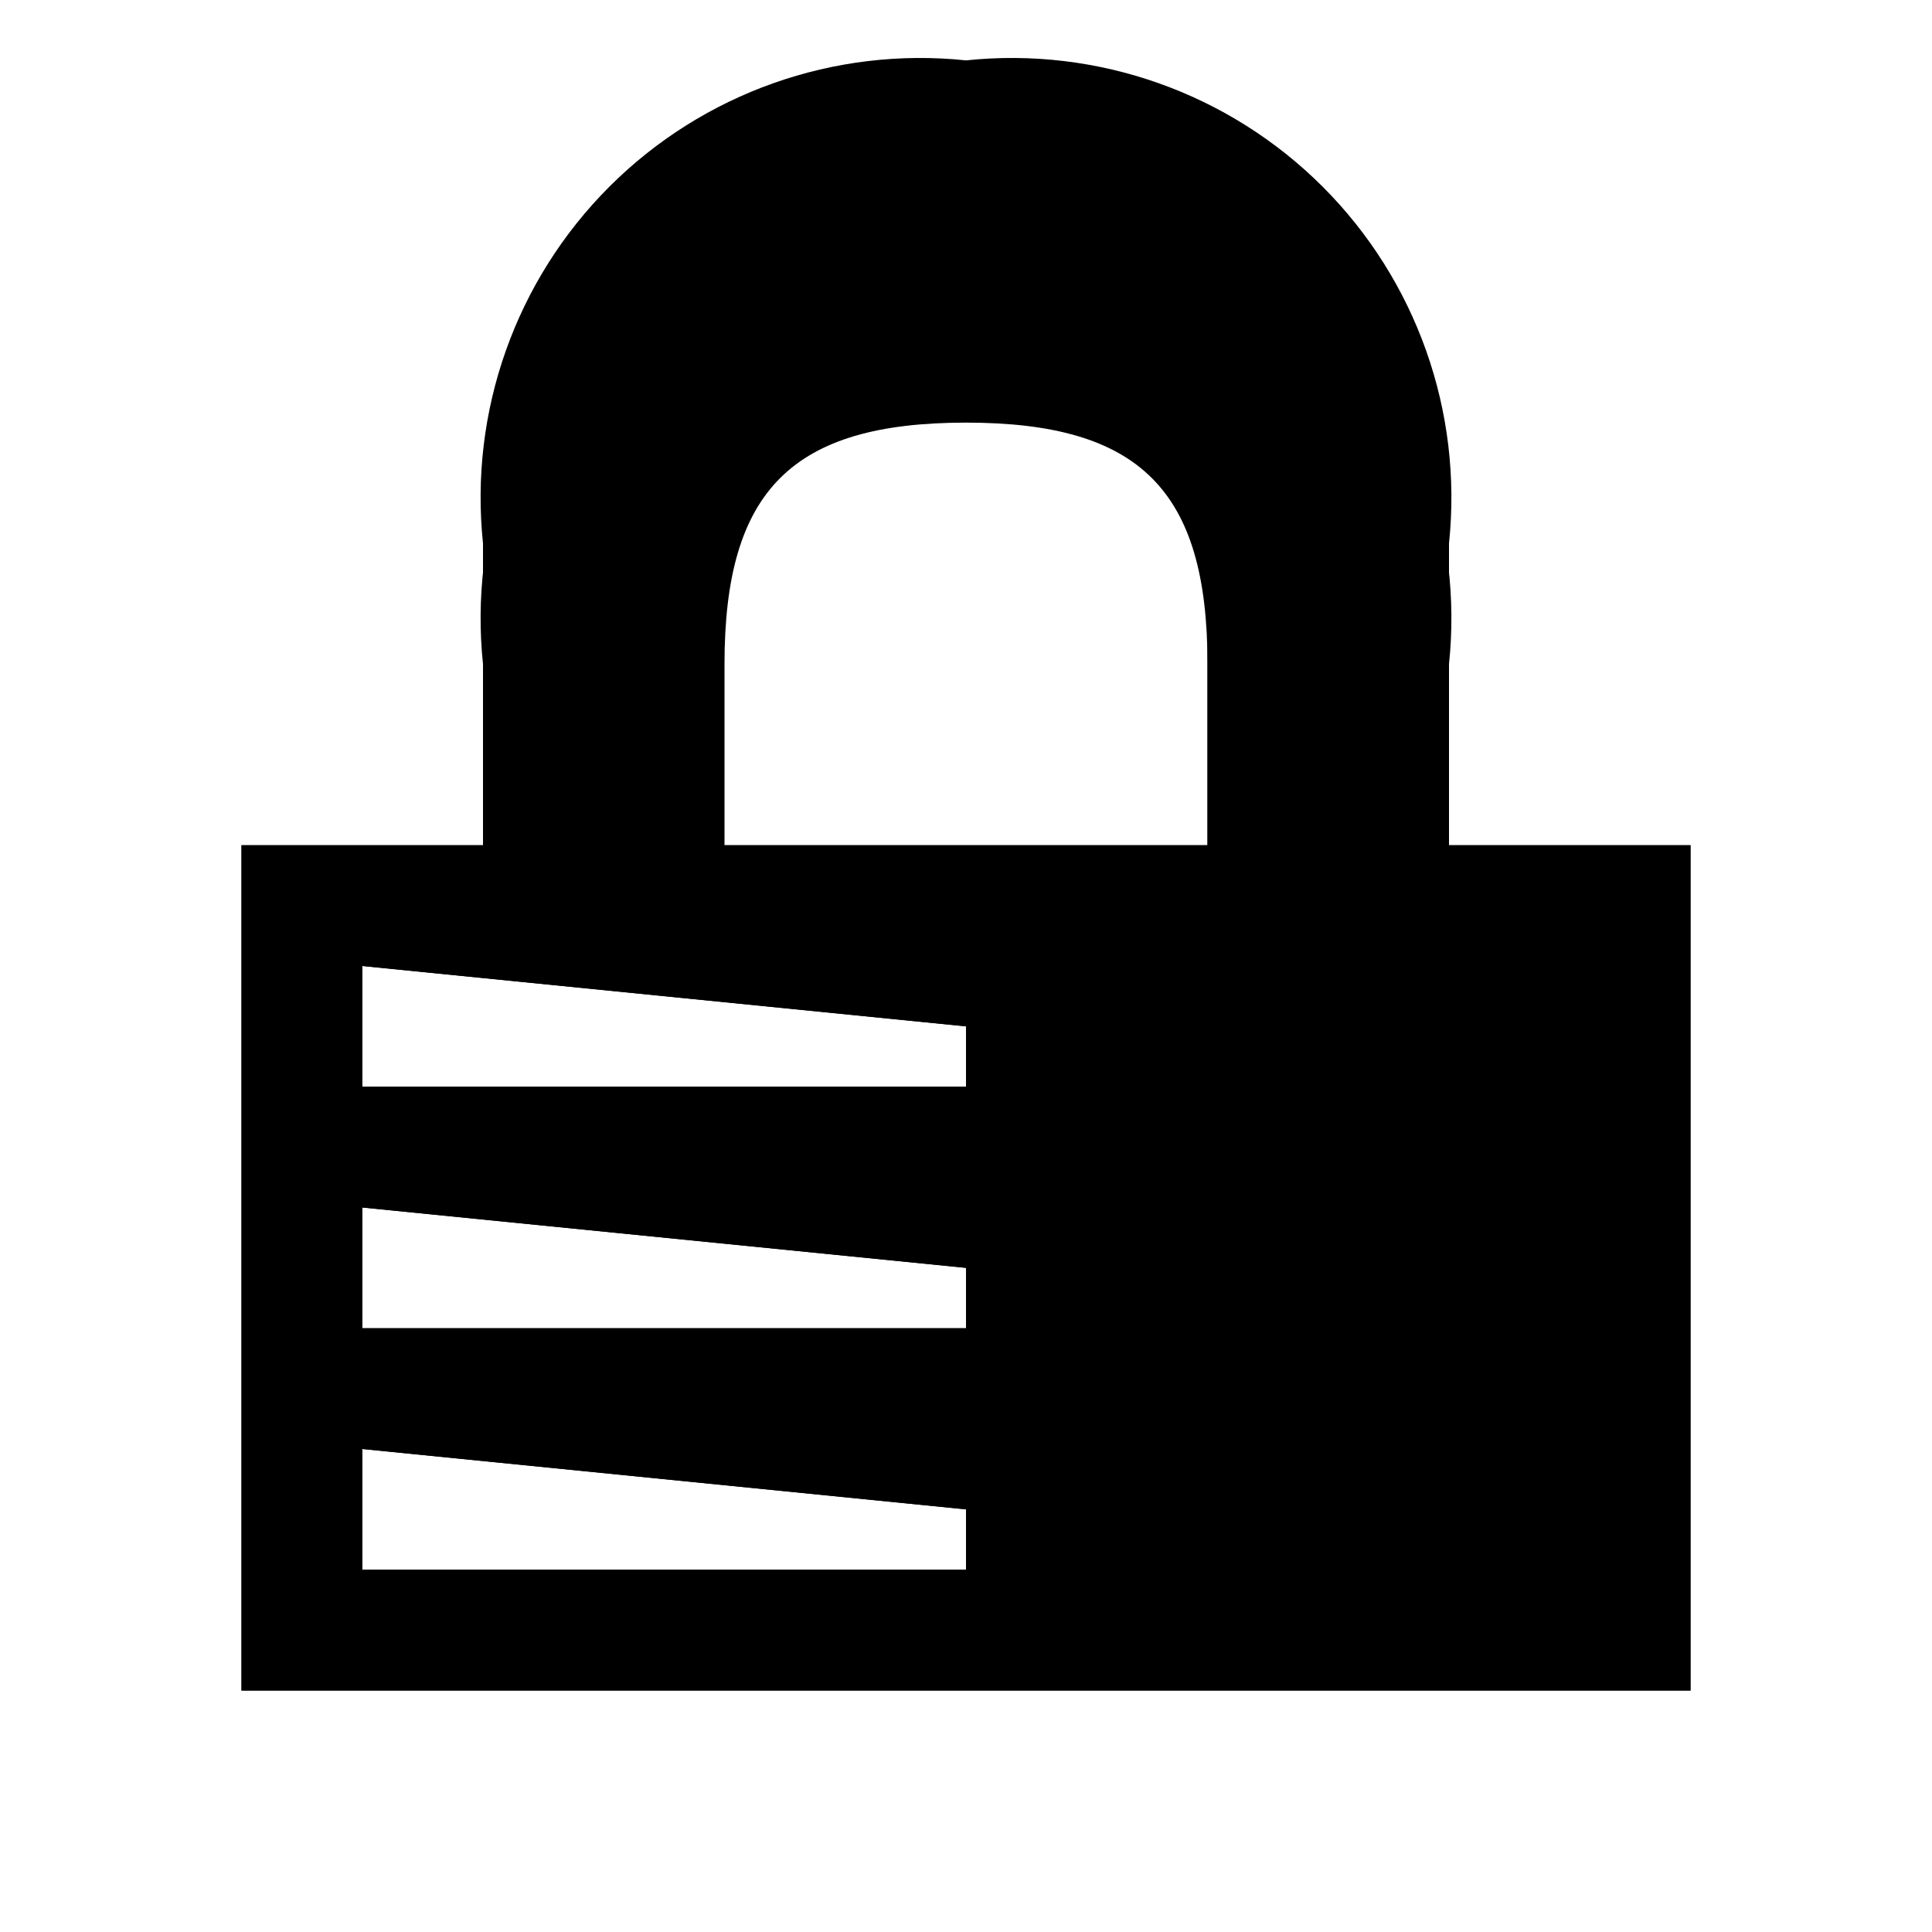
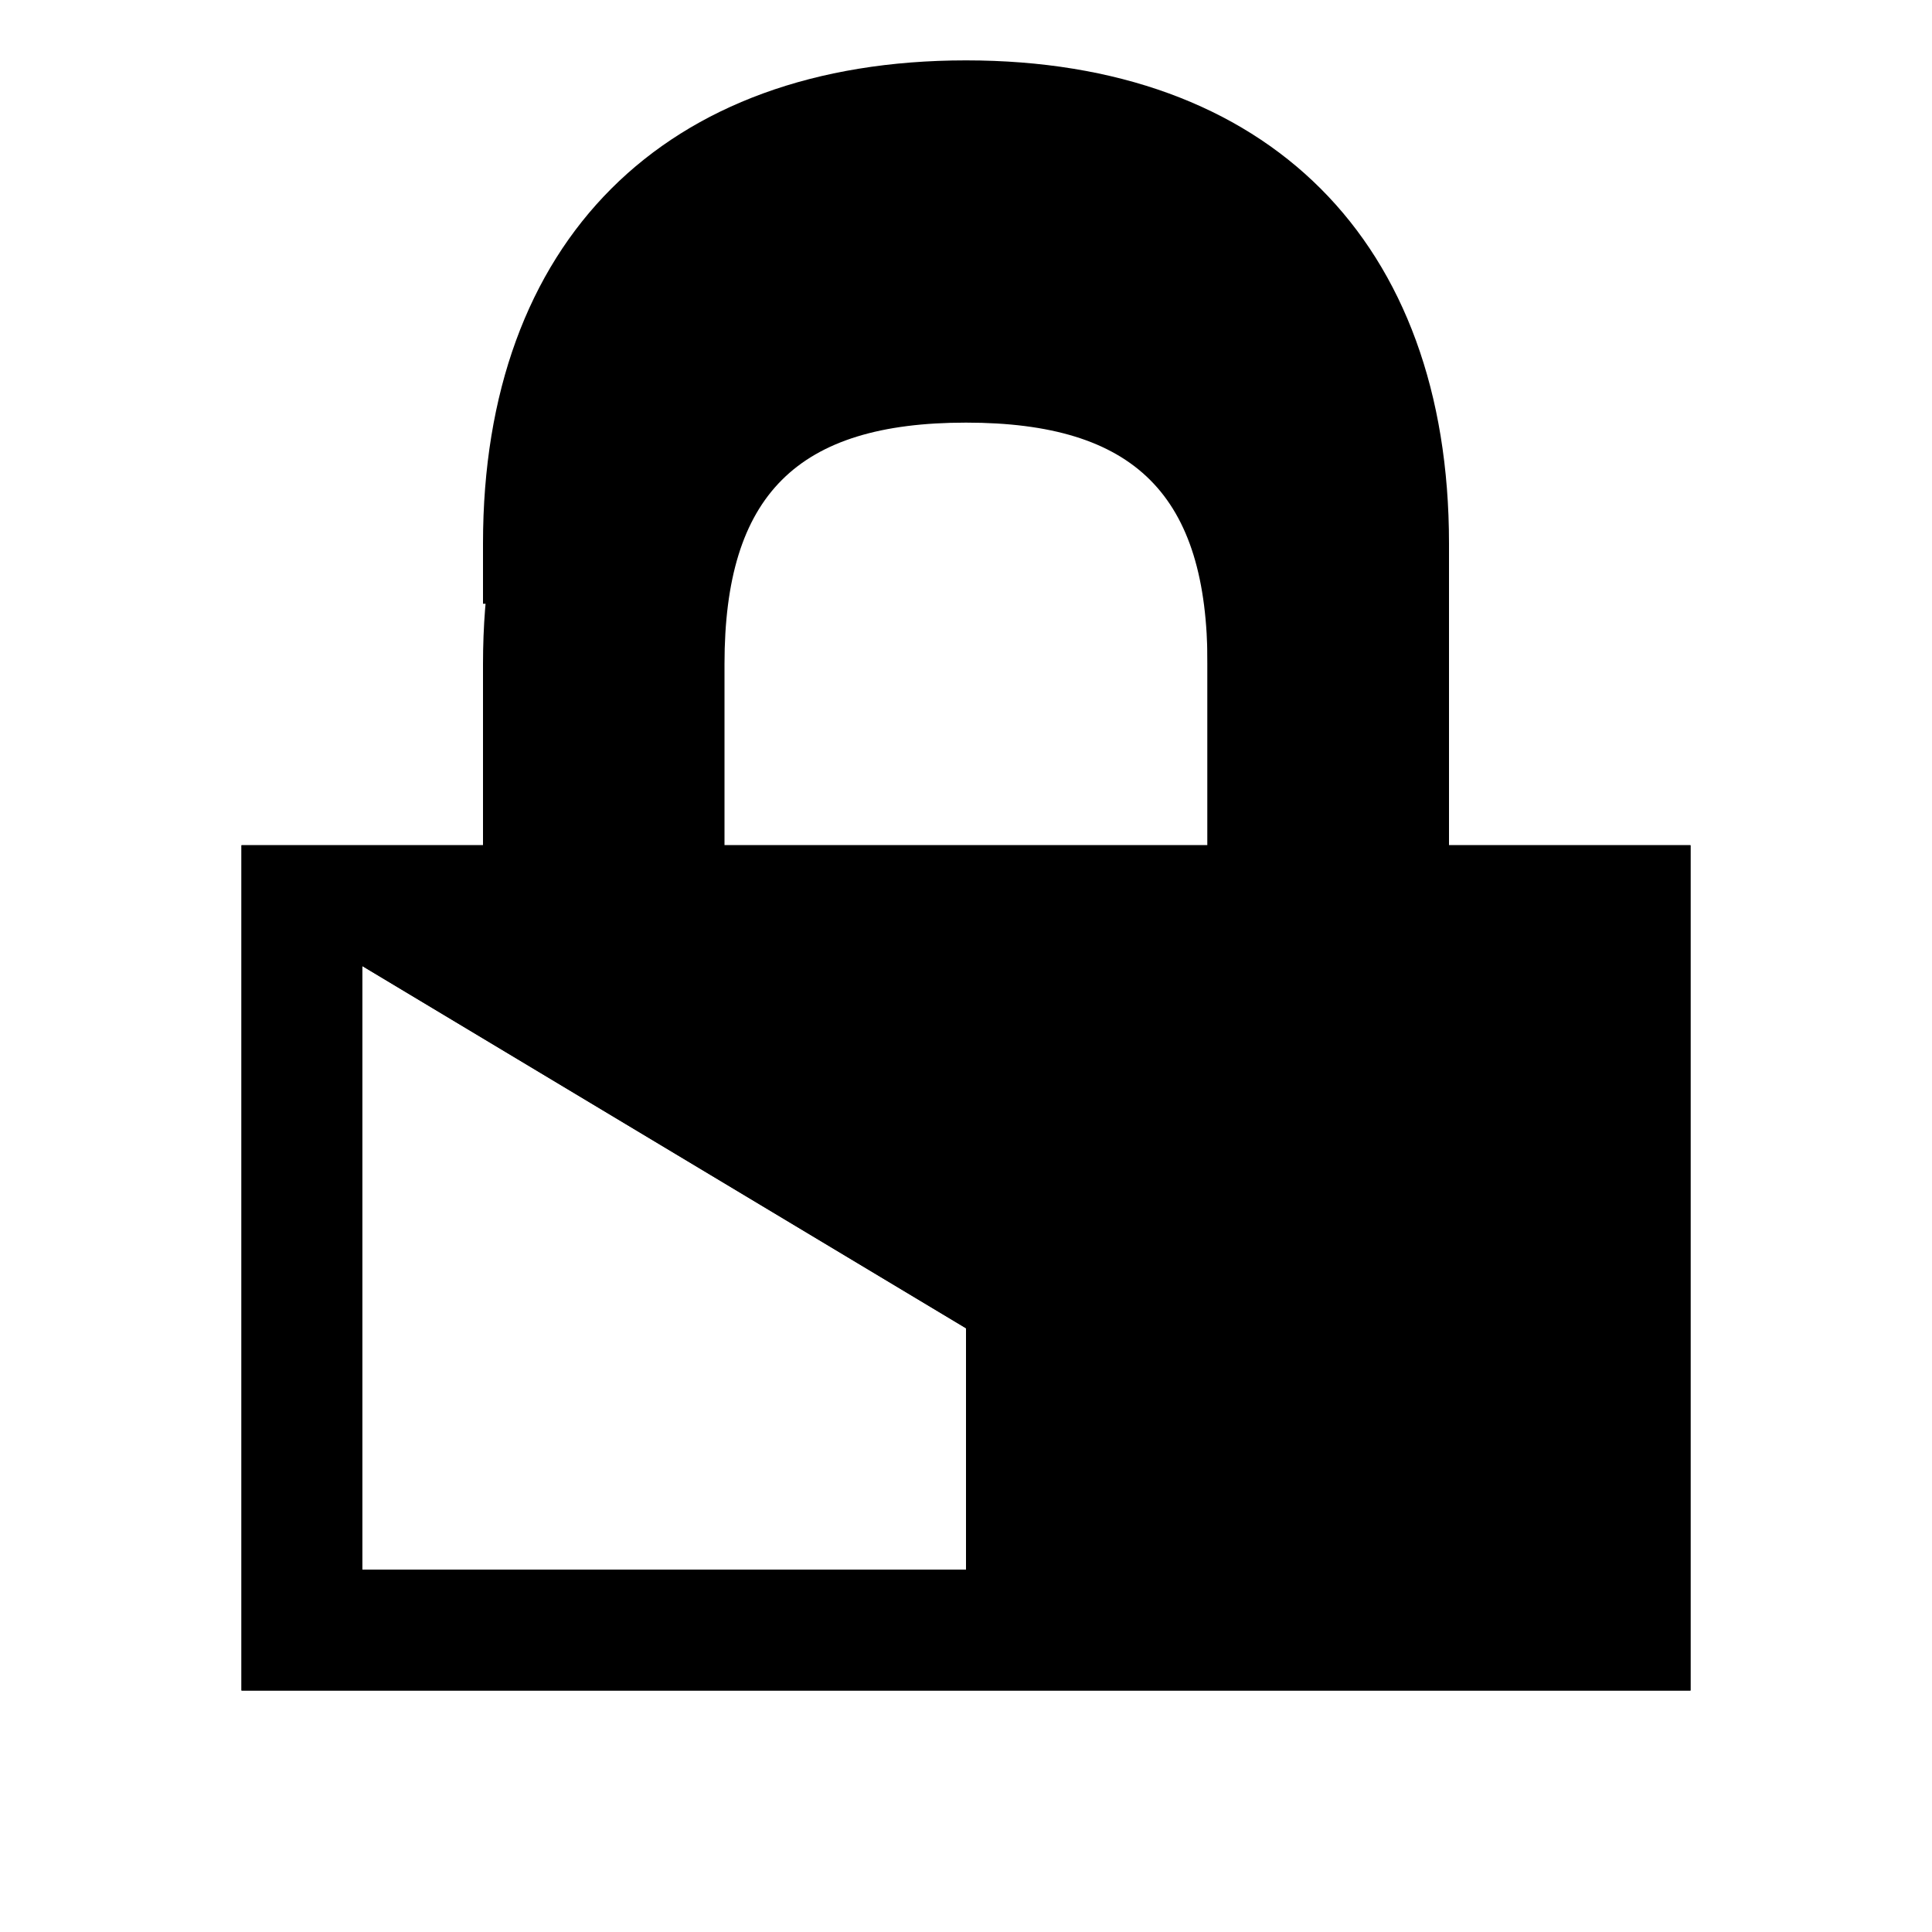
- <svg xmlns="http://www.w3.org/2000/svg" id="Layer_1" data-name="Layer 1" viewBox="0 0 16 16">
+ <svg xmlns="http://www.w3.org/2000/svg" version="1.1" id="Layer_1" x="0px" y="0px" viewBox="0 0 16 16" style="enable-background:new 0 0 16 16;" xml:space="preserve">
  <g id="locked">
-     <path d="M12,8H10V5.5c0-1.44-.56-2-2-2s-2,.56-2,2V8H4V5.5a3.64,3.64,0,0,1,4-4,3.64,3.64,0,0,1,4,4Z" />
-     <path d="M2,7v7H14V7Zm6,6H3V12l5,.5Zm0-2H3V10l5,.5ZM8,9H3V8l5,.5Z" />
+     <g>
+       <path d="M12,8h-2V5.5c0-1.4-0.6-2-2-2s-2,0.6-2,2V8H4V5.5c0-2.5,1.5-4,4-4s4,1.5,4,4V8z" />
+     </g>
+     <path d="M2,7v7h12V7H2z M8,13H3V8l5,3V13z" />
  </g>
  <g id="unlocked">
-     <path d="M12,8H10V4.5c0-1.44-.56-2-2-2s-2,.56-2,2V5H4V4.5a3.64,3.64,0,0,1,4-4,3.64,3.64,0,0,1,4,4Z" />
-     <path d="M2,7v7H14V7Zm6,6H3V12l5,.5Zm0-2H3V10l5,.5ZM8,9H3V8l5,.5Z" />
+     <g>
+       <path d="M12,8h-2V4.5c0-1.4-0.6-2-2-2s-2,0.6-2,2V5H4V4.5c0-2.5,1.5-4,4-4s4,1.5,4,4V8z" />
+     </g>
+     <path d="M2,7v7h12V7H2z M8,13H3V8l5,3V13z" />
  </g>
</svg>
